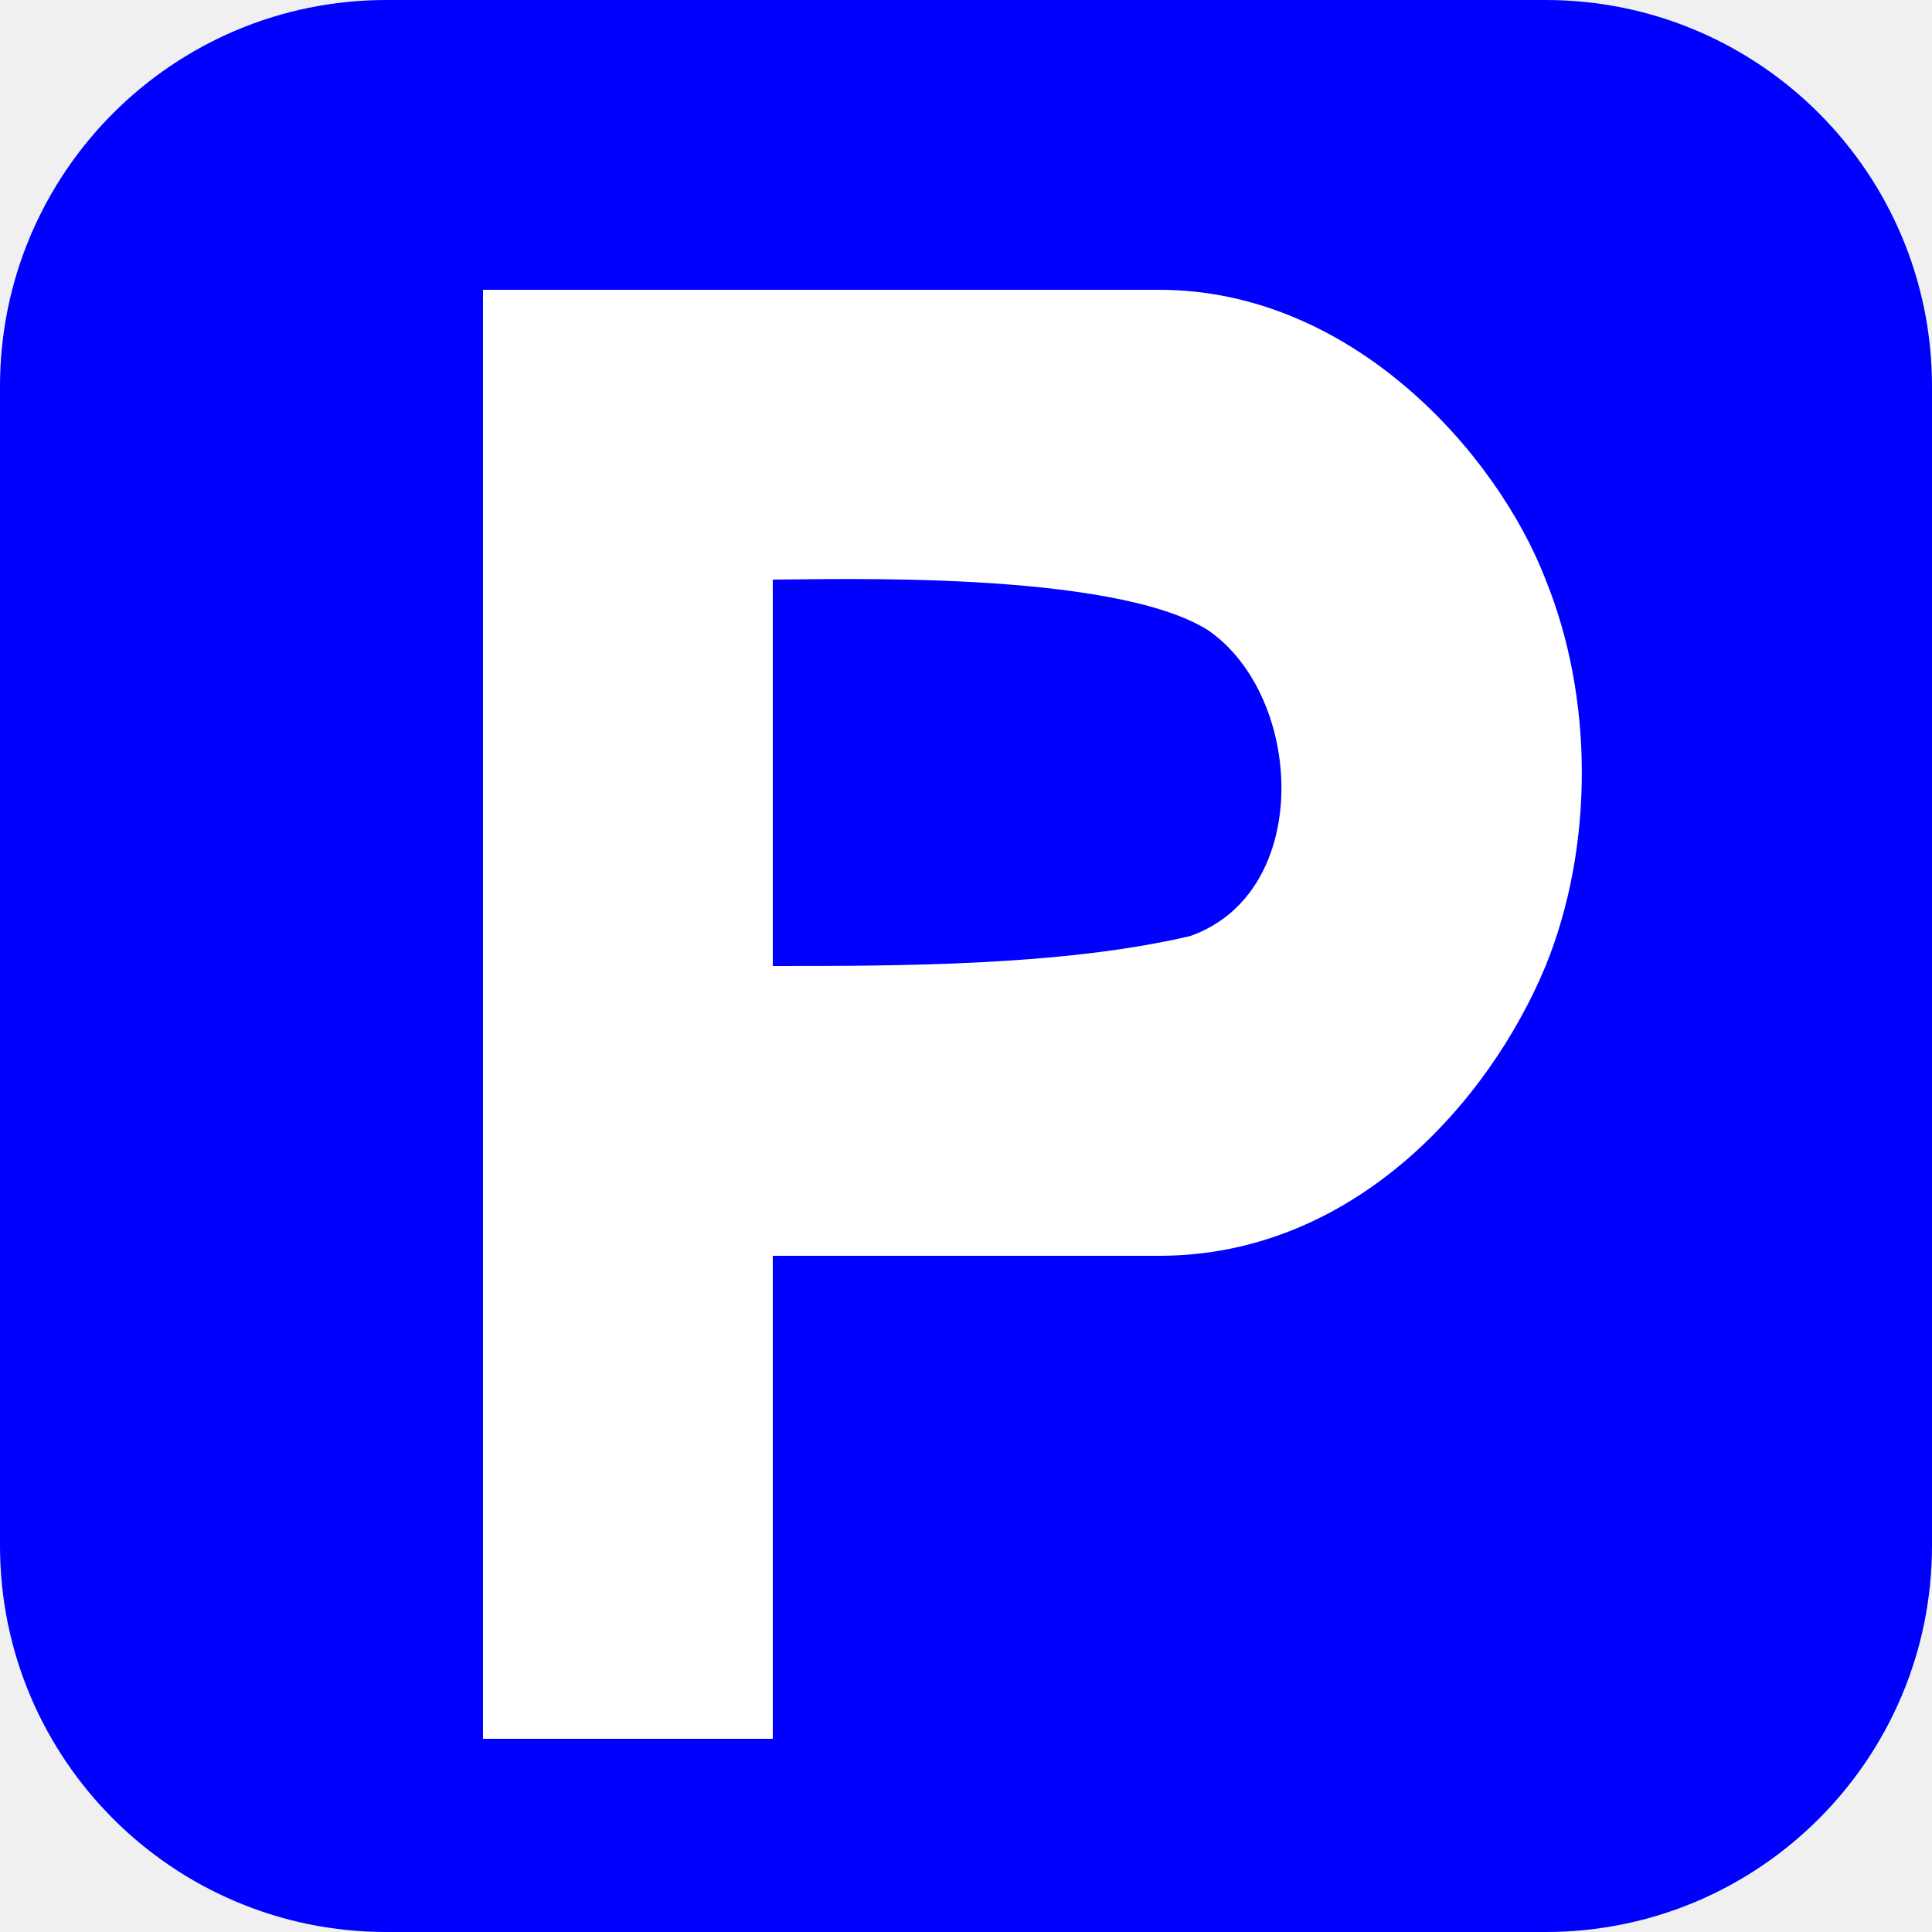
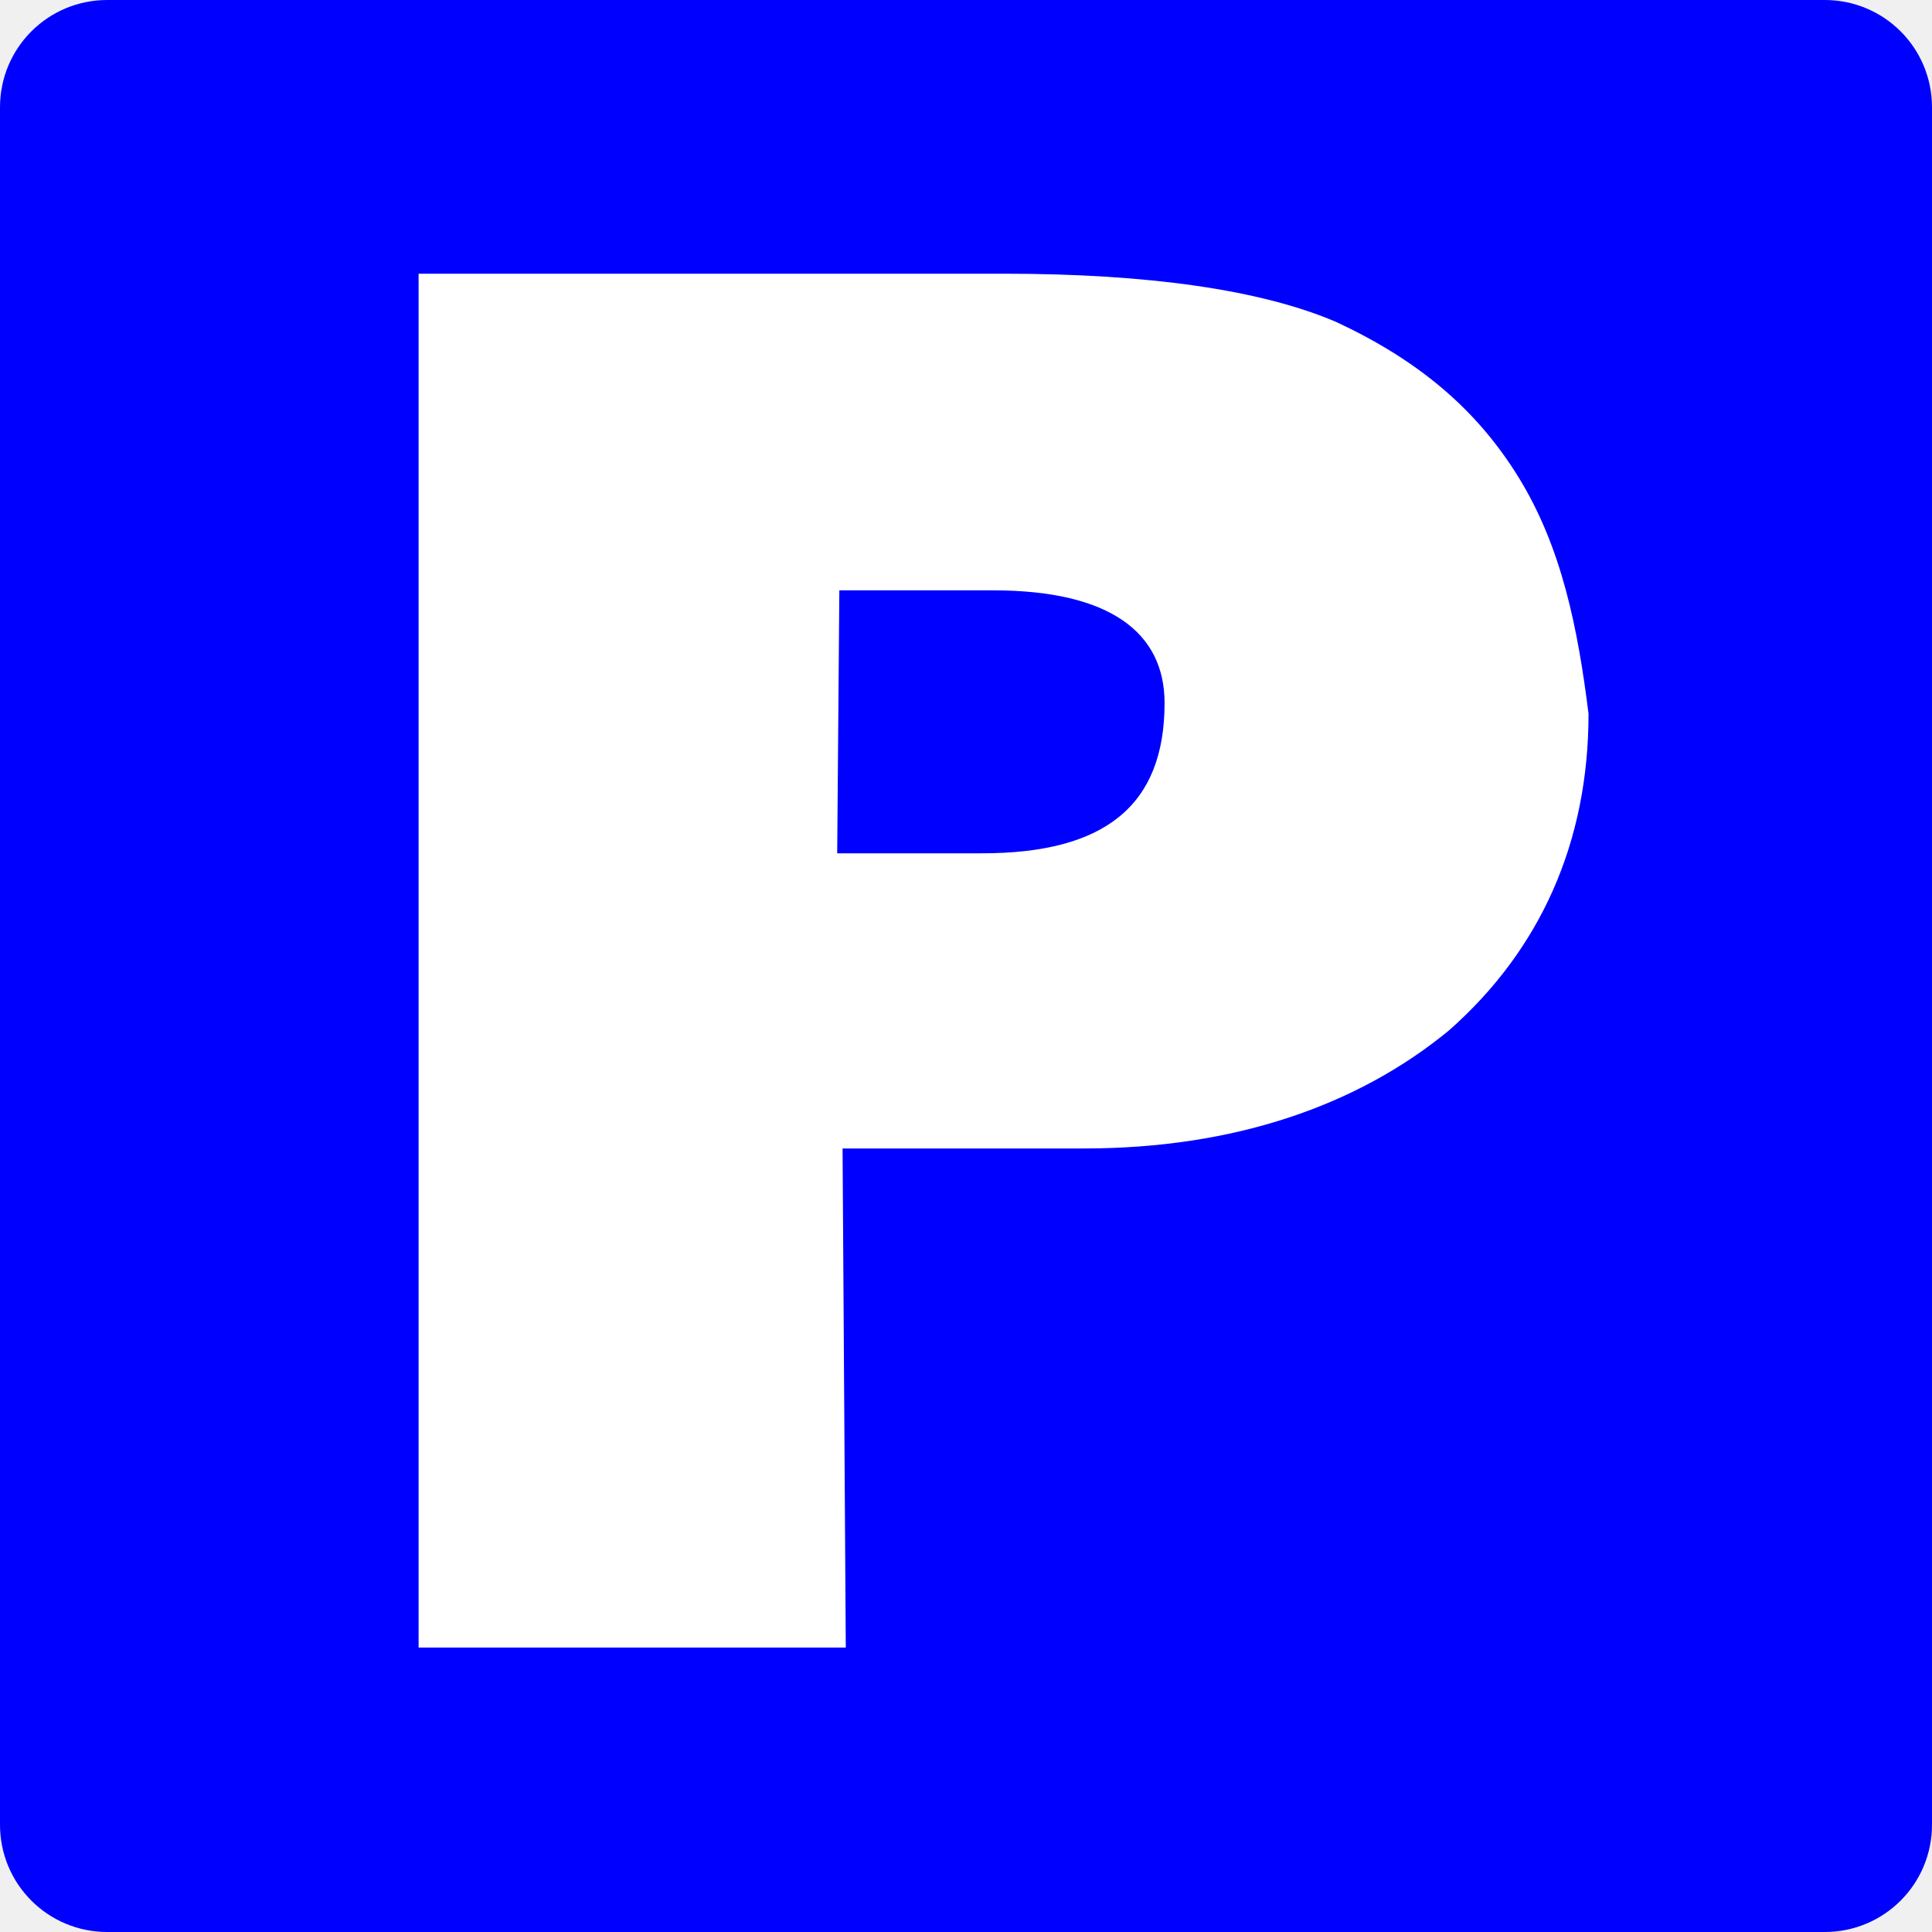
- <svg xmlns="http://www.w3.org/2000/svg" version="1.1" baseProfile="full" width="18.64" id="parking" viewBox="0 0 20 20" stroke="none" fill-opacity="1" fill-rule="nonzero" height="18.64">
-   <g transform="translate(0,10)">
-     <rect fill="blue" width="20" height="20" x="0" y="-10" rx="4" ry="4" />
-     <path fill="white" d="M 5,8 L 5,-7 L 12,-7 C 14,-7 15.5,-5.3 16,-4 C 16.5,-2.77 16.5,-1.23 16,0 C 15.41,1.42 14,3 12,3 L 8,3 L 8,8 L 5,8 z M 8,-4 L 8,0 C 9.3,0 11,0 12.32,-0.31 C 13.6,-0.76 13.5,-2.8 12.5,-3.48 C 11.5,-4.1 8.6,-4 8,-4 z " />
+ <svg xmlns="http://www.w3.org/2000/svg" version="1.0" width="18" height="18" id="parking">
+   <defs id="defs8" />
+   <g transform="scale(0.5,0.5)" id="g3">
+     <path d="M 2,0 L 34,0 C 35.108,0 36,0.892 36,2 L 36,34 C 36,35.108 35.108,36 34,36 L 2,36 C 0.892,36 0,35.108 0,34 L 0,2 C 0,0.892 0.892,0 2,0 z " style="fill:#0000ff" id="path4276" />
+     <path d="M 15.7,21.4 L 15.76,30.7 L 7.8,30.7 L 7.8,5.1 L 18.7,5.1 C 21.4,5.1 23.5,5.4 24.9,6 C 26.4,6.7 27.5,7.6 28.3,8.9 C 29.1,10.2 29.4,11.7 29.6,13.3 C 29.6,15.7 28.7,17.7 27,19.2 C 25.3,20.6 23,21.4 20.2,21.4 L 15.8,21.4 L 15.7,21.4 z M 15.6,15.9 L 18.3,15.9 C 20.6,15.9 21.7,15 21.7,13.1 C 21.7,11.8 20.7,11 18.5,11 L 15.64,11 L 15.6,15.9 z " style="fill:#ffffff" id="path4278" />
  </g>
</svg>
